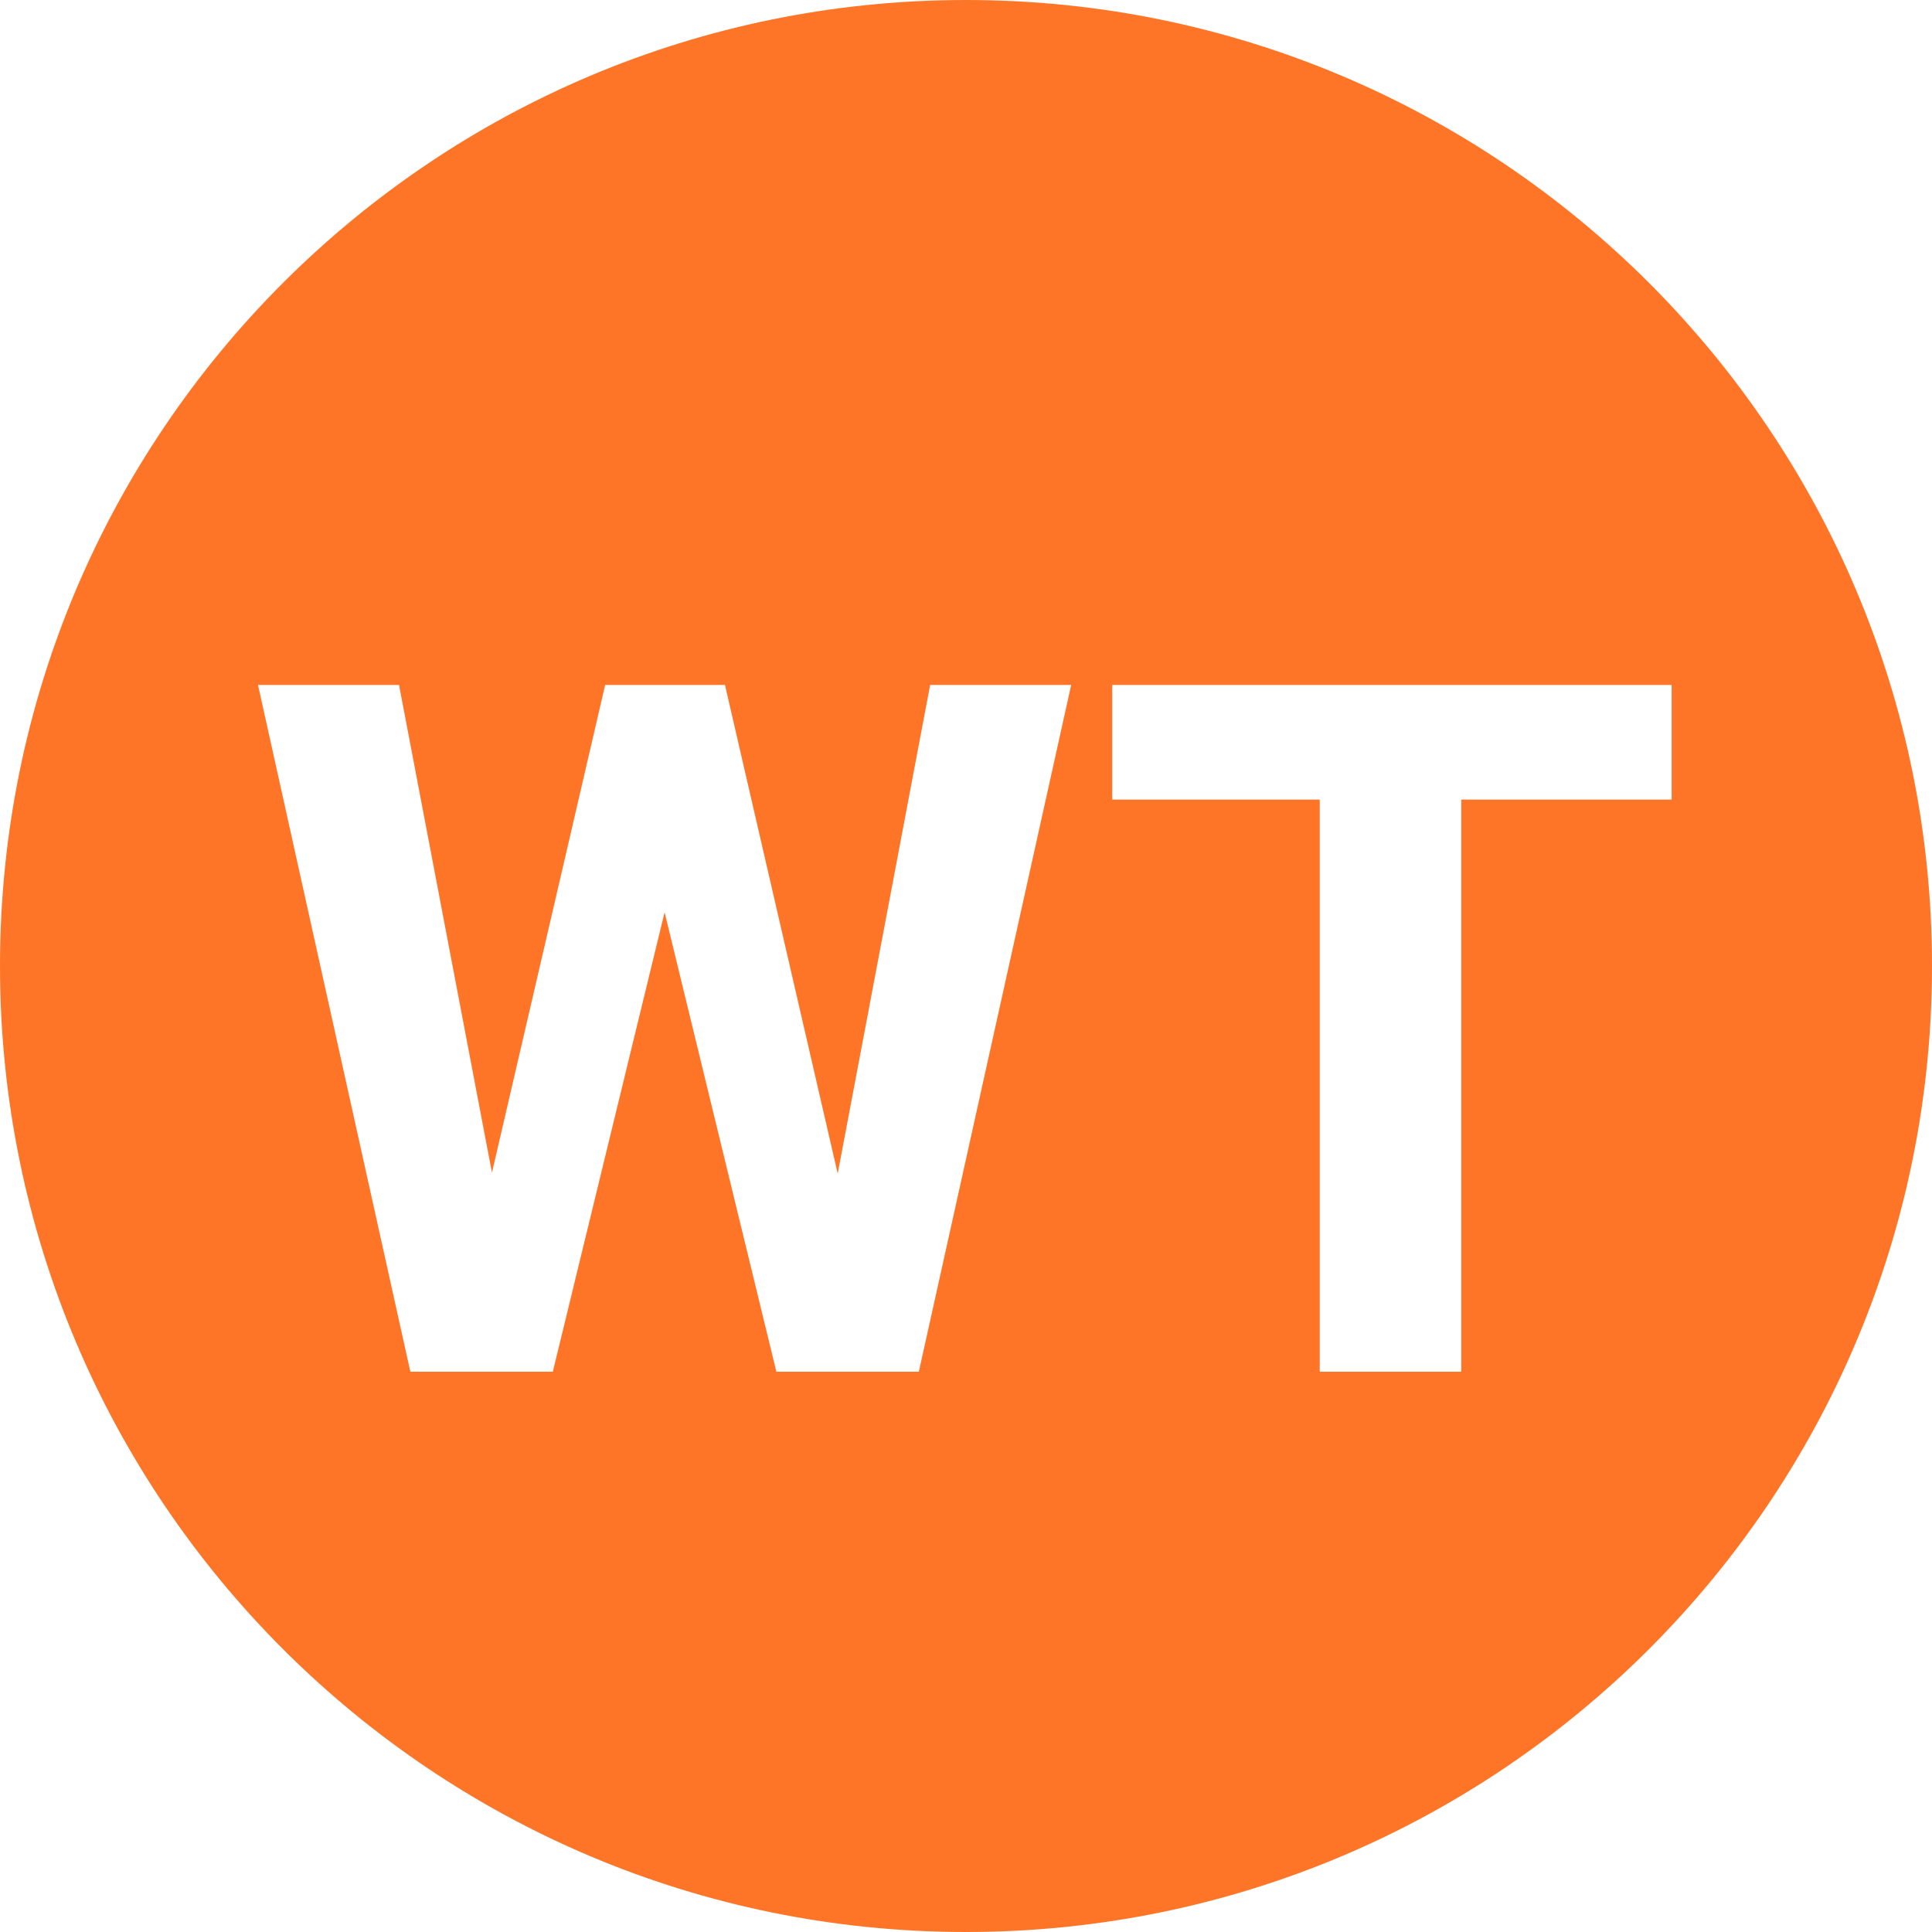
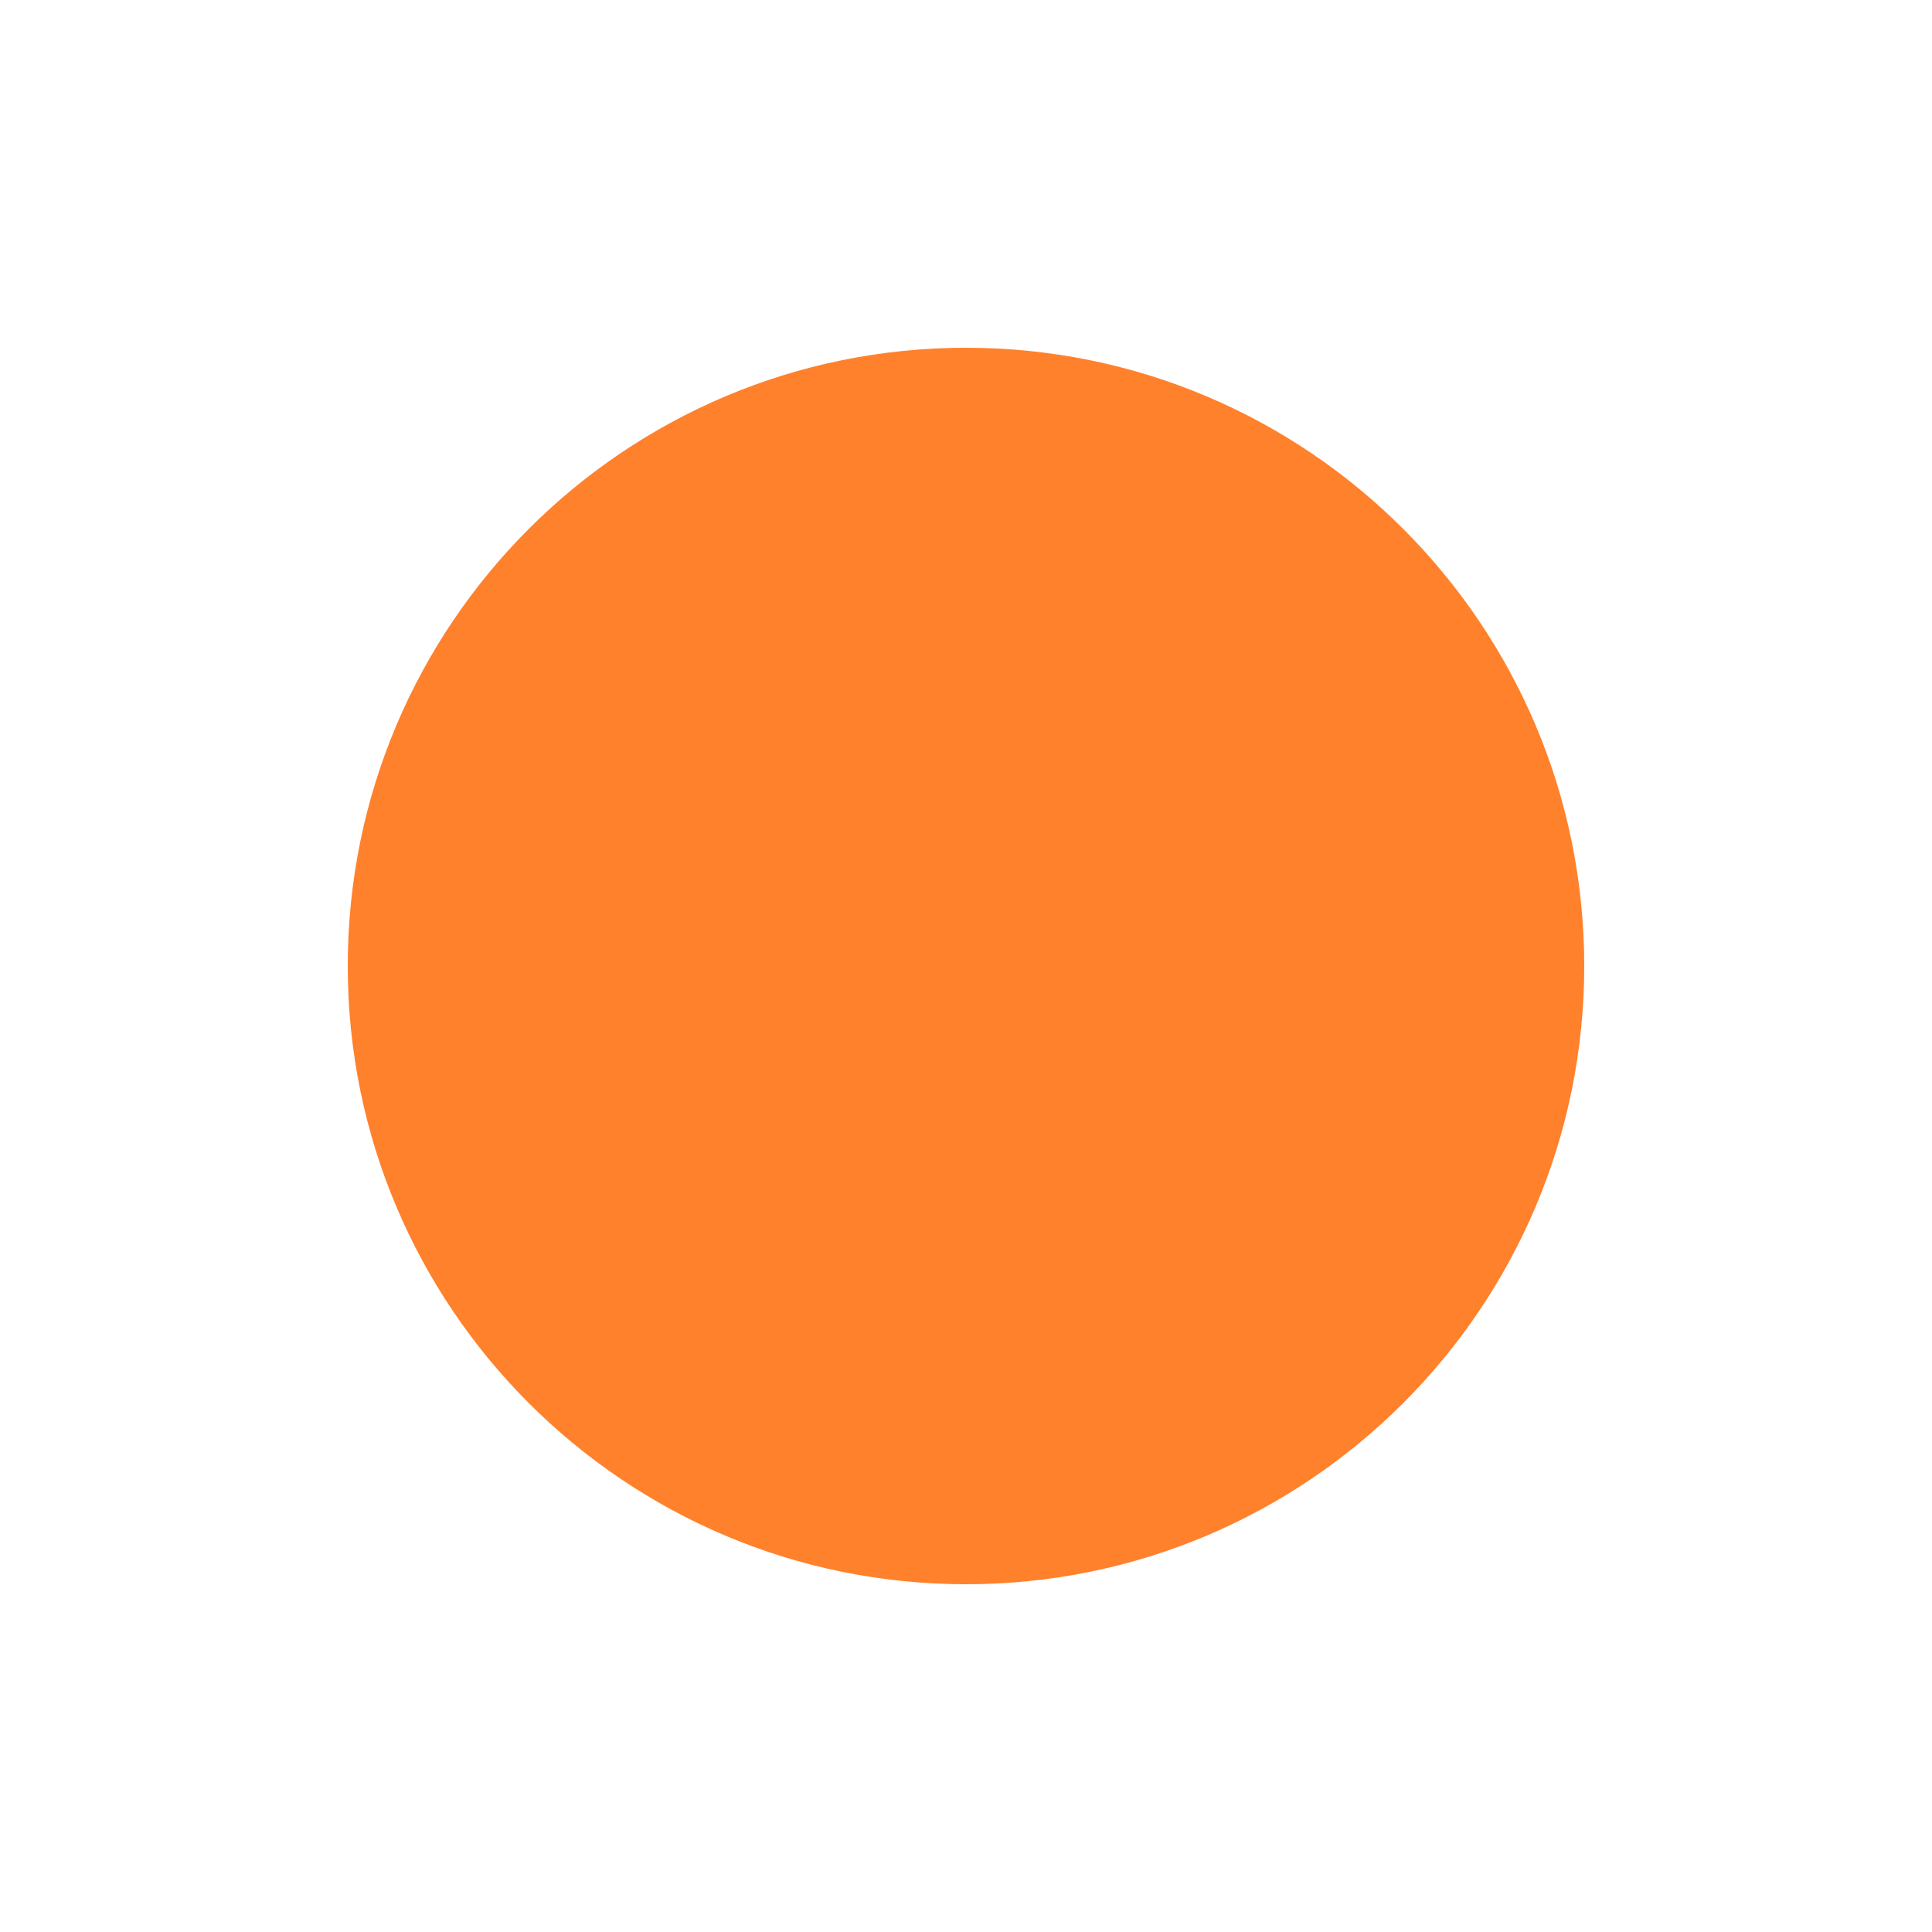
- <svg xmlns="http://www.w3.org/2000/svg" width="400" height="400" viewBox="0 0 400 400" fill="none">
-   <path fill-rule="evenodd" clip-rule="evenodd" d="M400 200C400 310.457 310.457 400 200 400C89.543 400 0 310.457 0 200C0 89.543 89.543 0 200 0C310.457 0 400 89.543 400 200ZM173.438 242.984L192.578 141.812H221.777L190.234 284H160.742L137.598 188.883L114.453 284H84.961L53.418 141.812H82.617L101.855 242.789L125.293 141.812H150.098L173.438 242.984ZM346.094 165.543H302.539V284H273.242V165.543H230.273V141.812H346.094V165.543Z" fill="#FF7527" />
+ <svg xmlns="http://www.w3.org/2000/svg" width="100px" height="100px" viewBox="0 0 100 100" version="1.1">
+   <g id="Icons/Favicon" stroke="none" stroke-width="1" fill="none" fill-rule="evenodd">
+     <circle id="Oval" fill="#FF812C" cx="50" cy="50" r="32" />
+   </g>
</svg>
